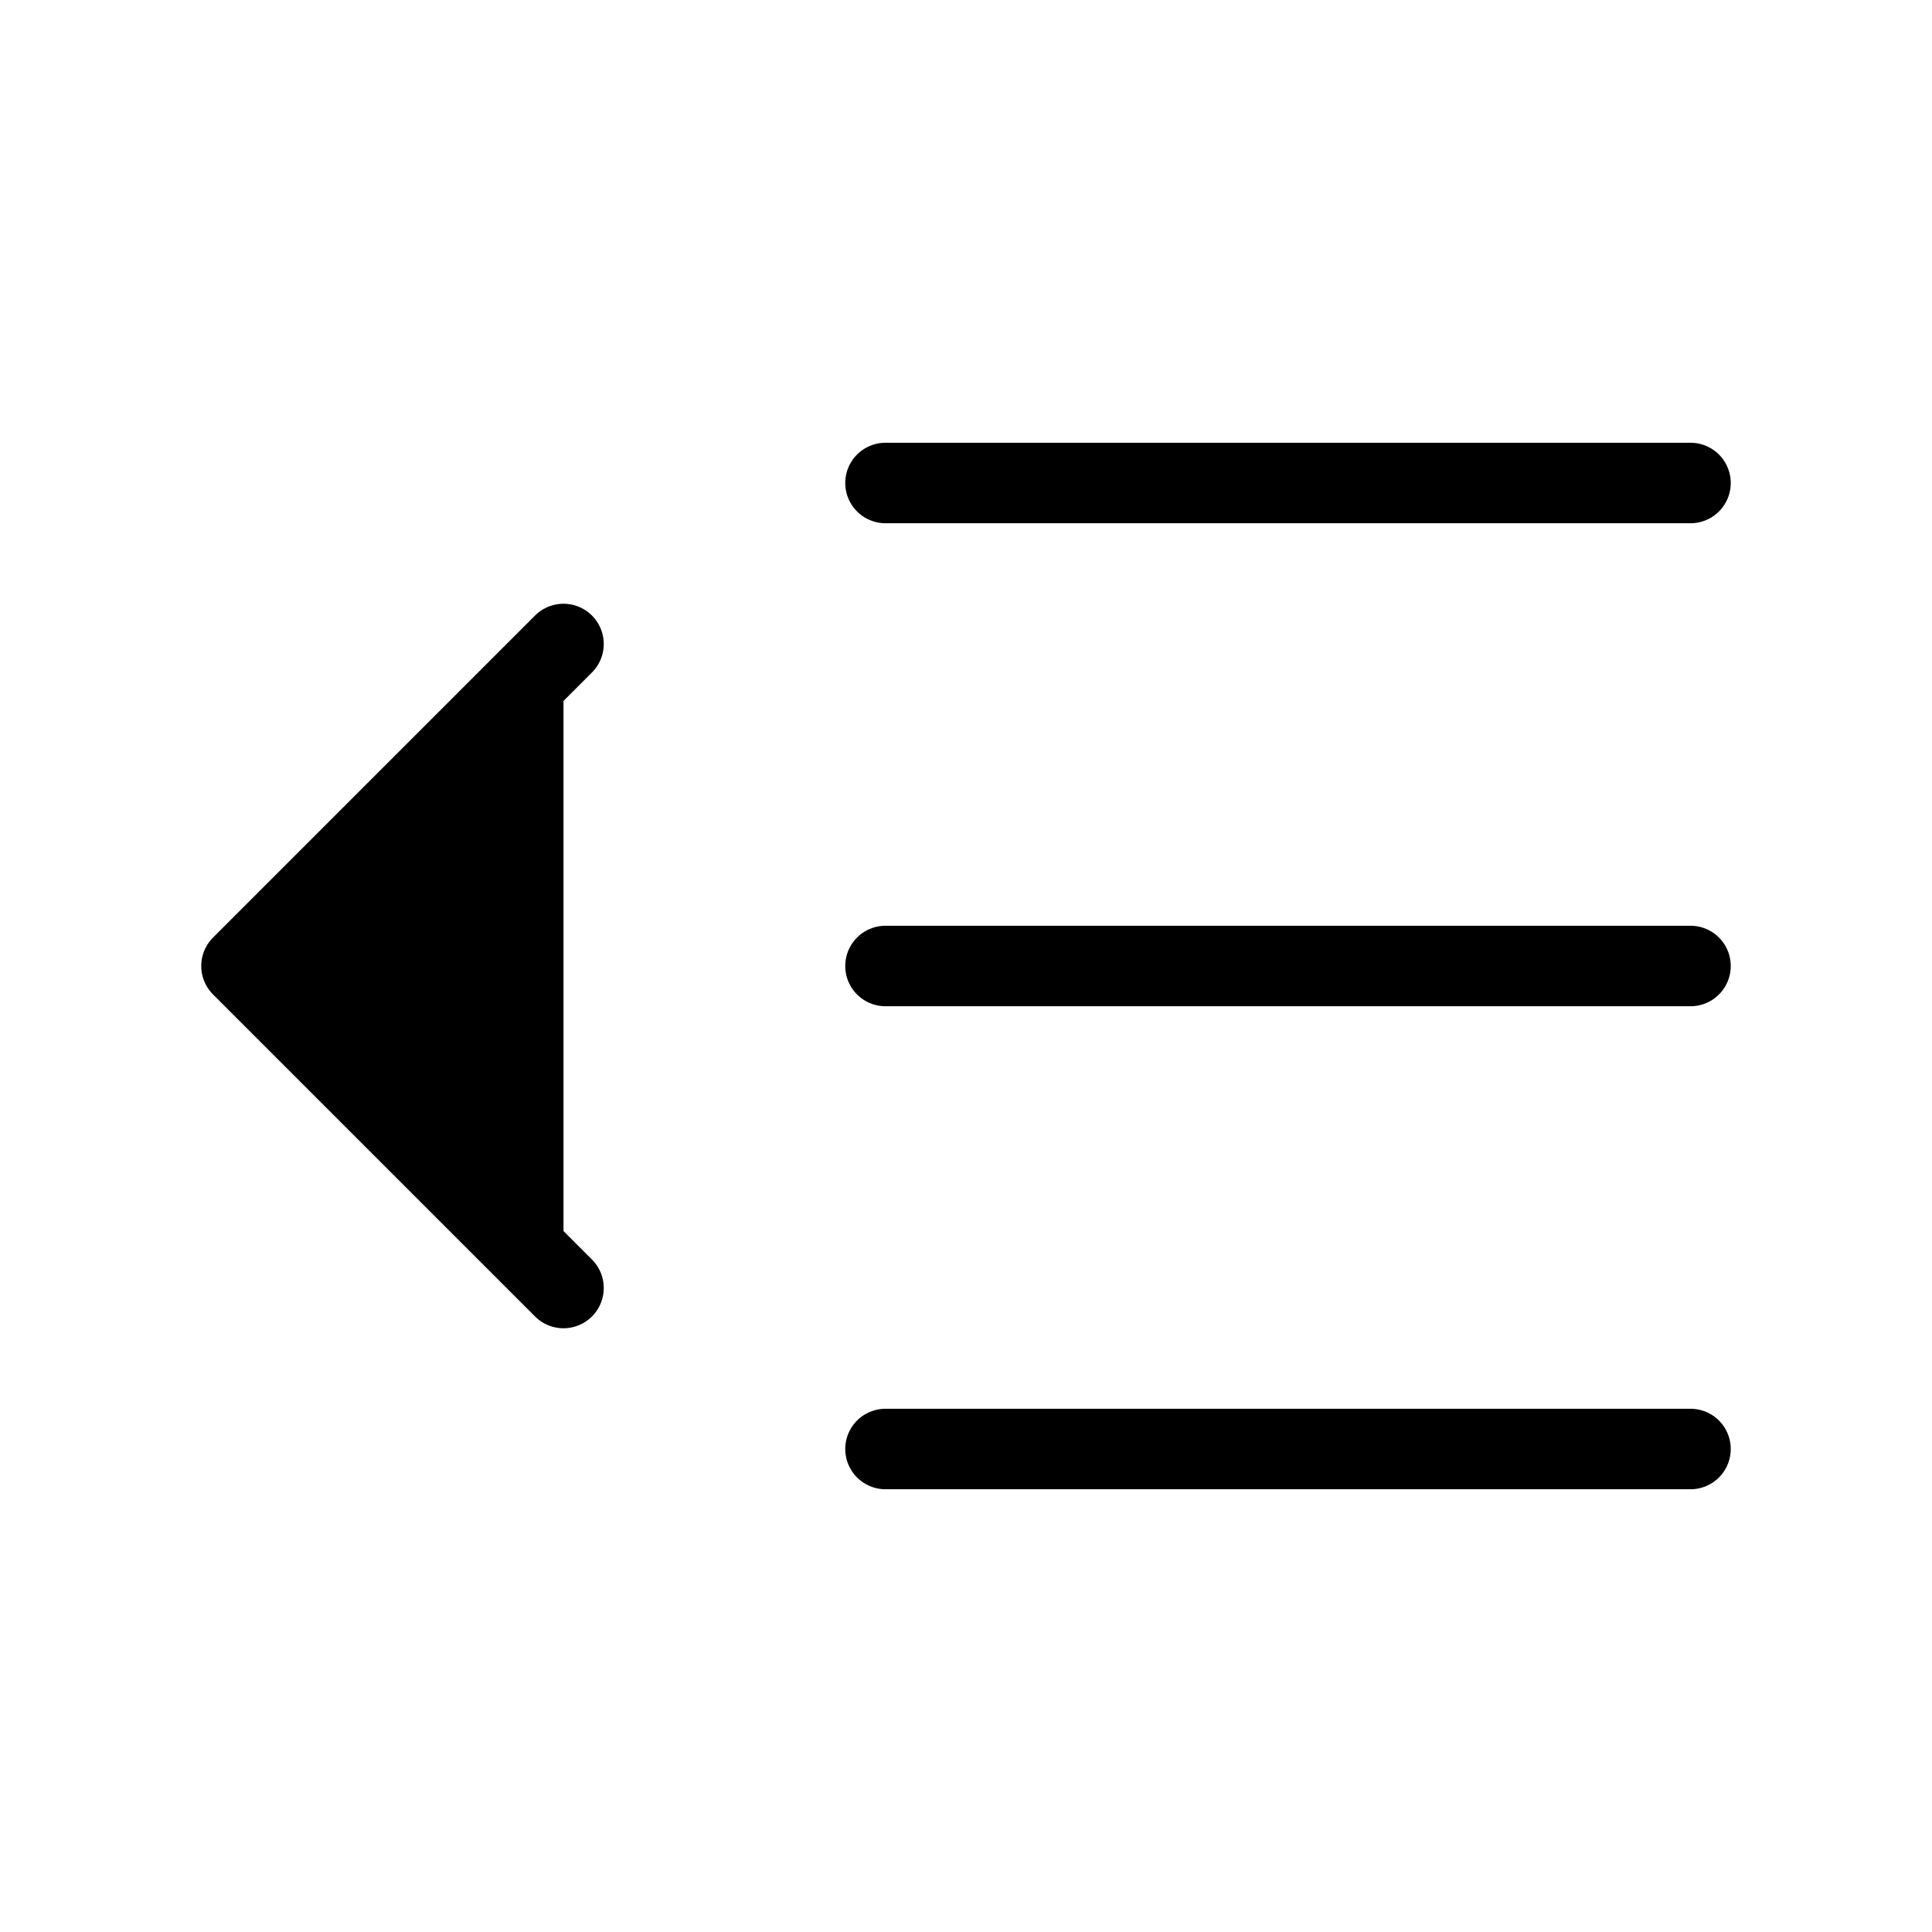
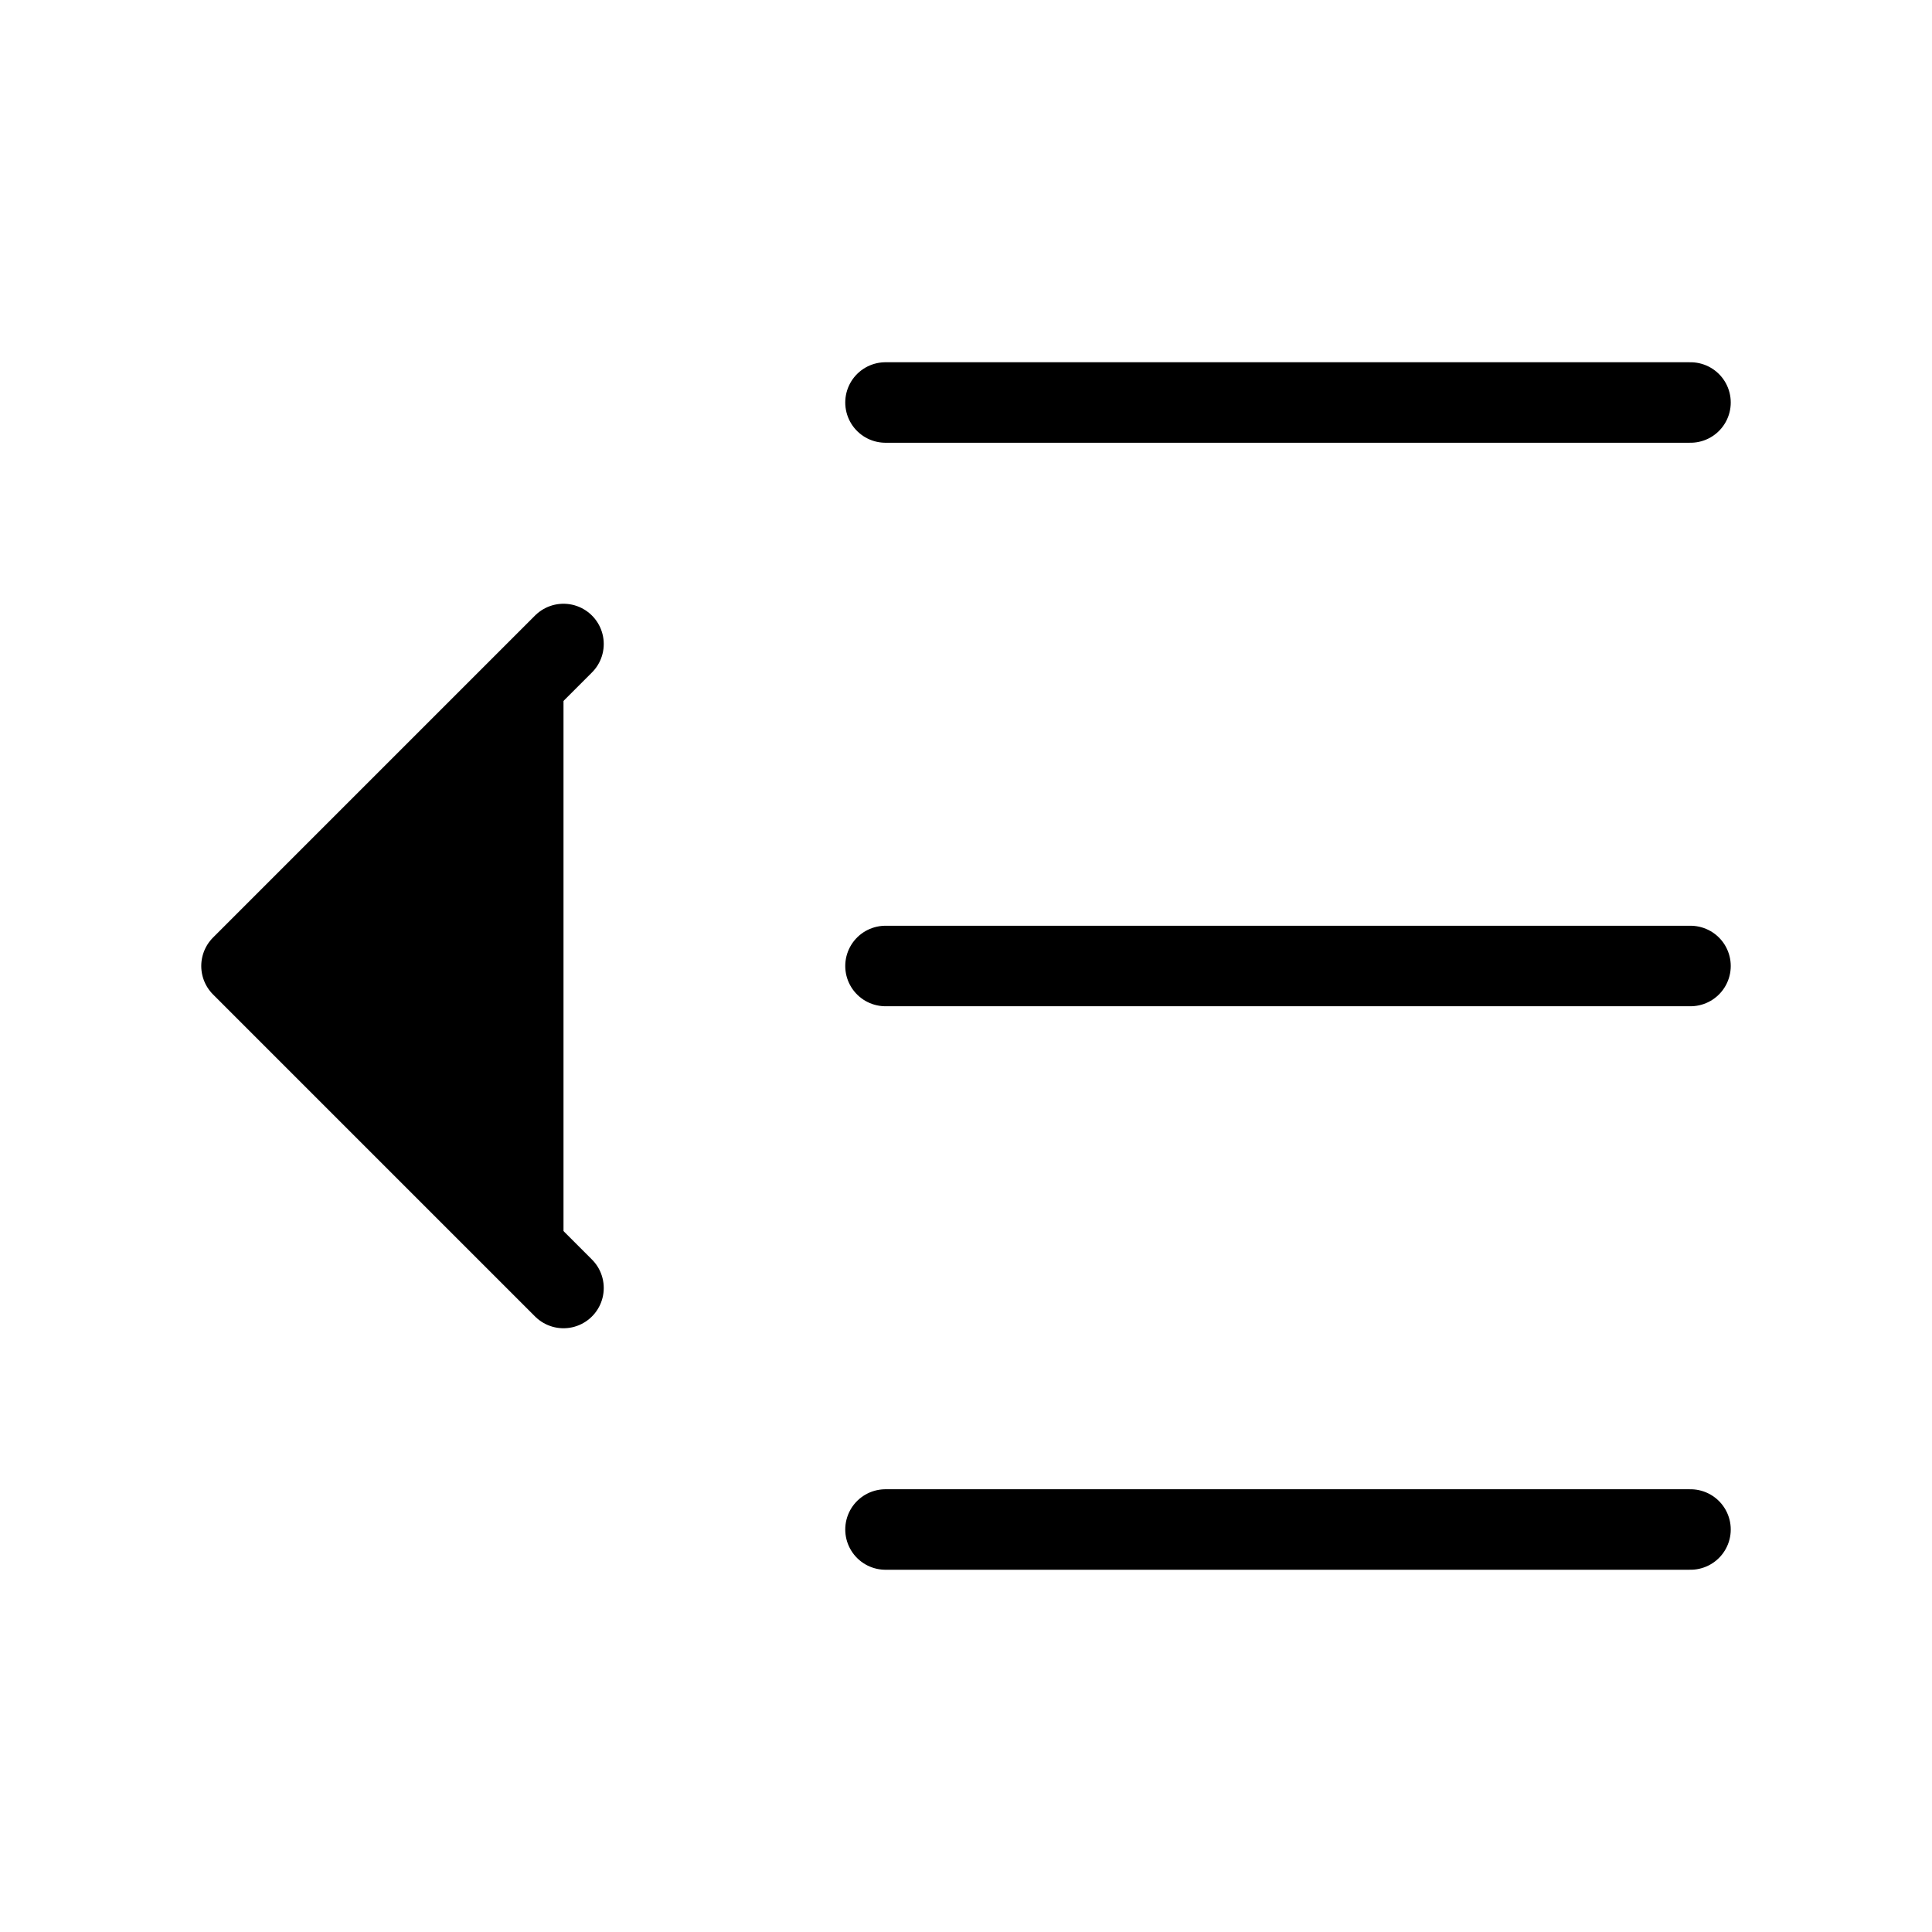
<svg xmlns="http://www.w3.org/2000/svg" width="24" height="24" viewBox="0 0 24 24" fill="currentColor" stroke="currentColor" stroke-width="calc((100vw - 100vh) / 10)" stroke-linecap="round" stroke-linejoin="round">
+   <path vector-effect="non-scaling-stroke" d="M21 5H11" />
  <path vector-effect="non-scaling-stroke" d="M21 12H11" />
-   <path vector-effect="non-scaling-stroke" d="M21 18H11" />
-   <path vector-effect="non-scaling-stroke" d="M21 6H11" />
+   <path vector-effect="non-scaling-stroke" d="M21 19H11" />
  <path vector-effect="non-scaling-stroke" d="m7 8-4 4 4 4" />
</svg>
